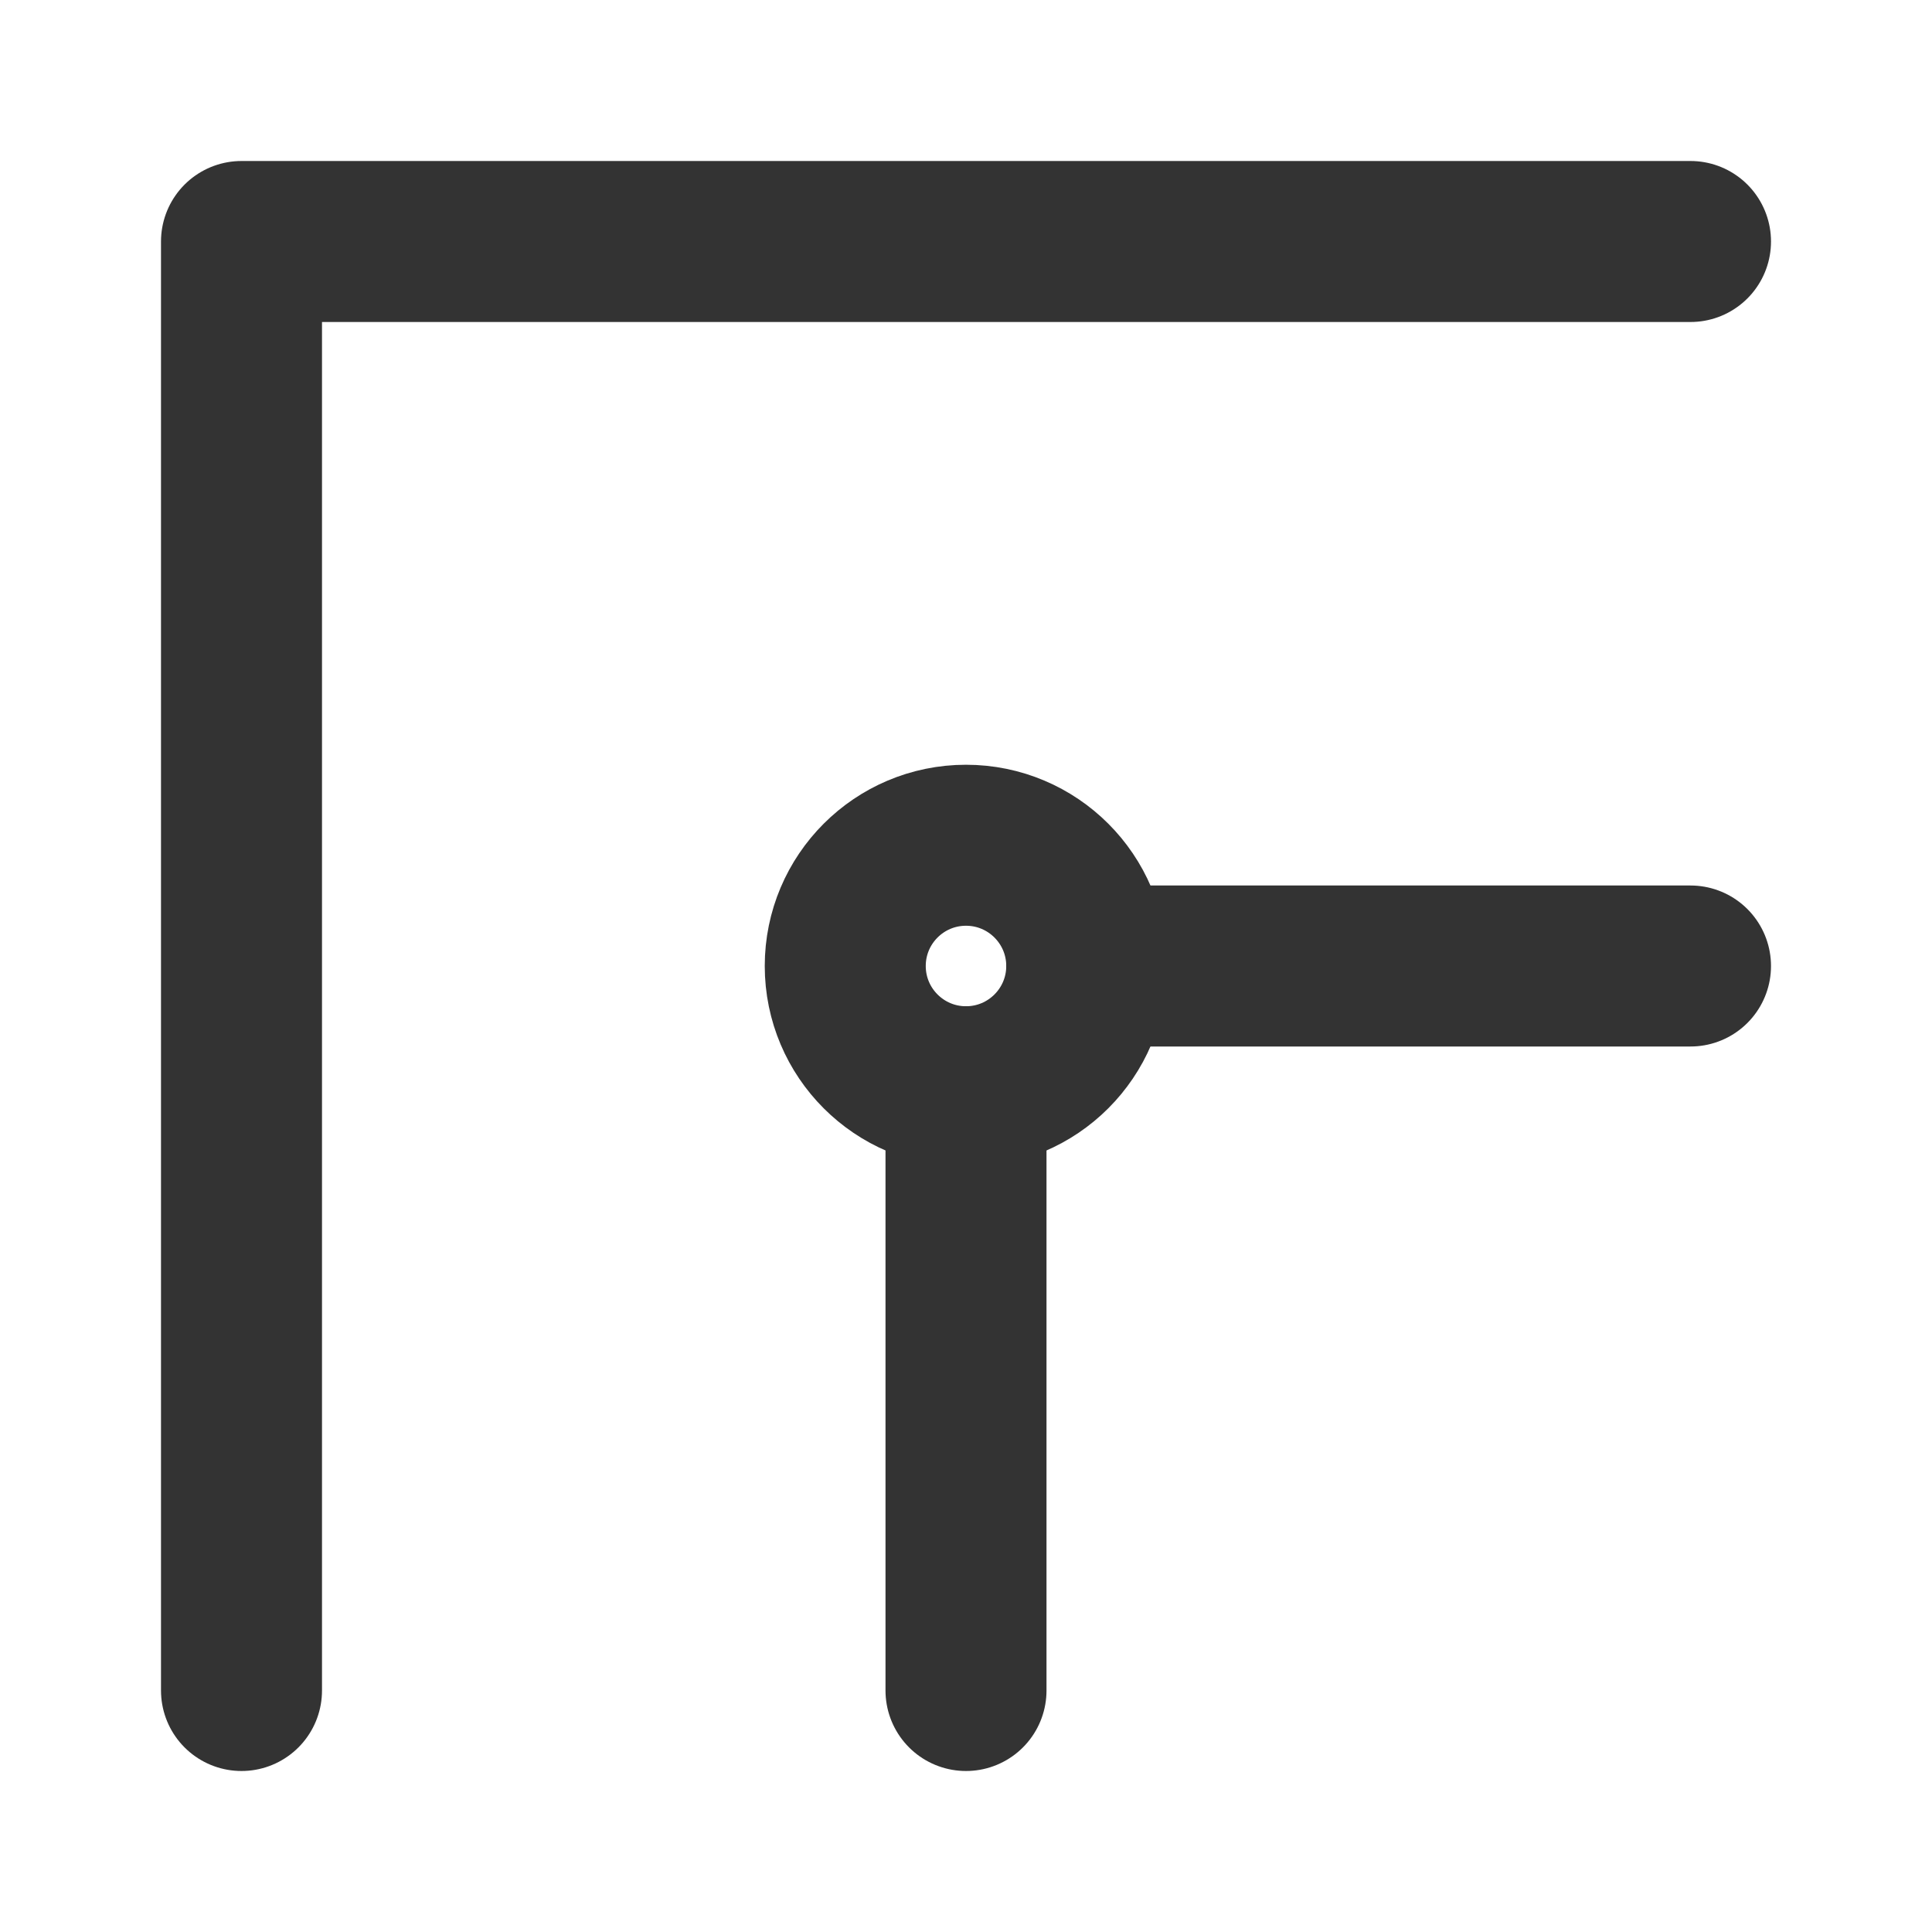
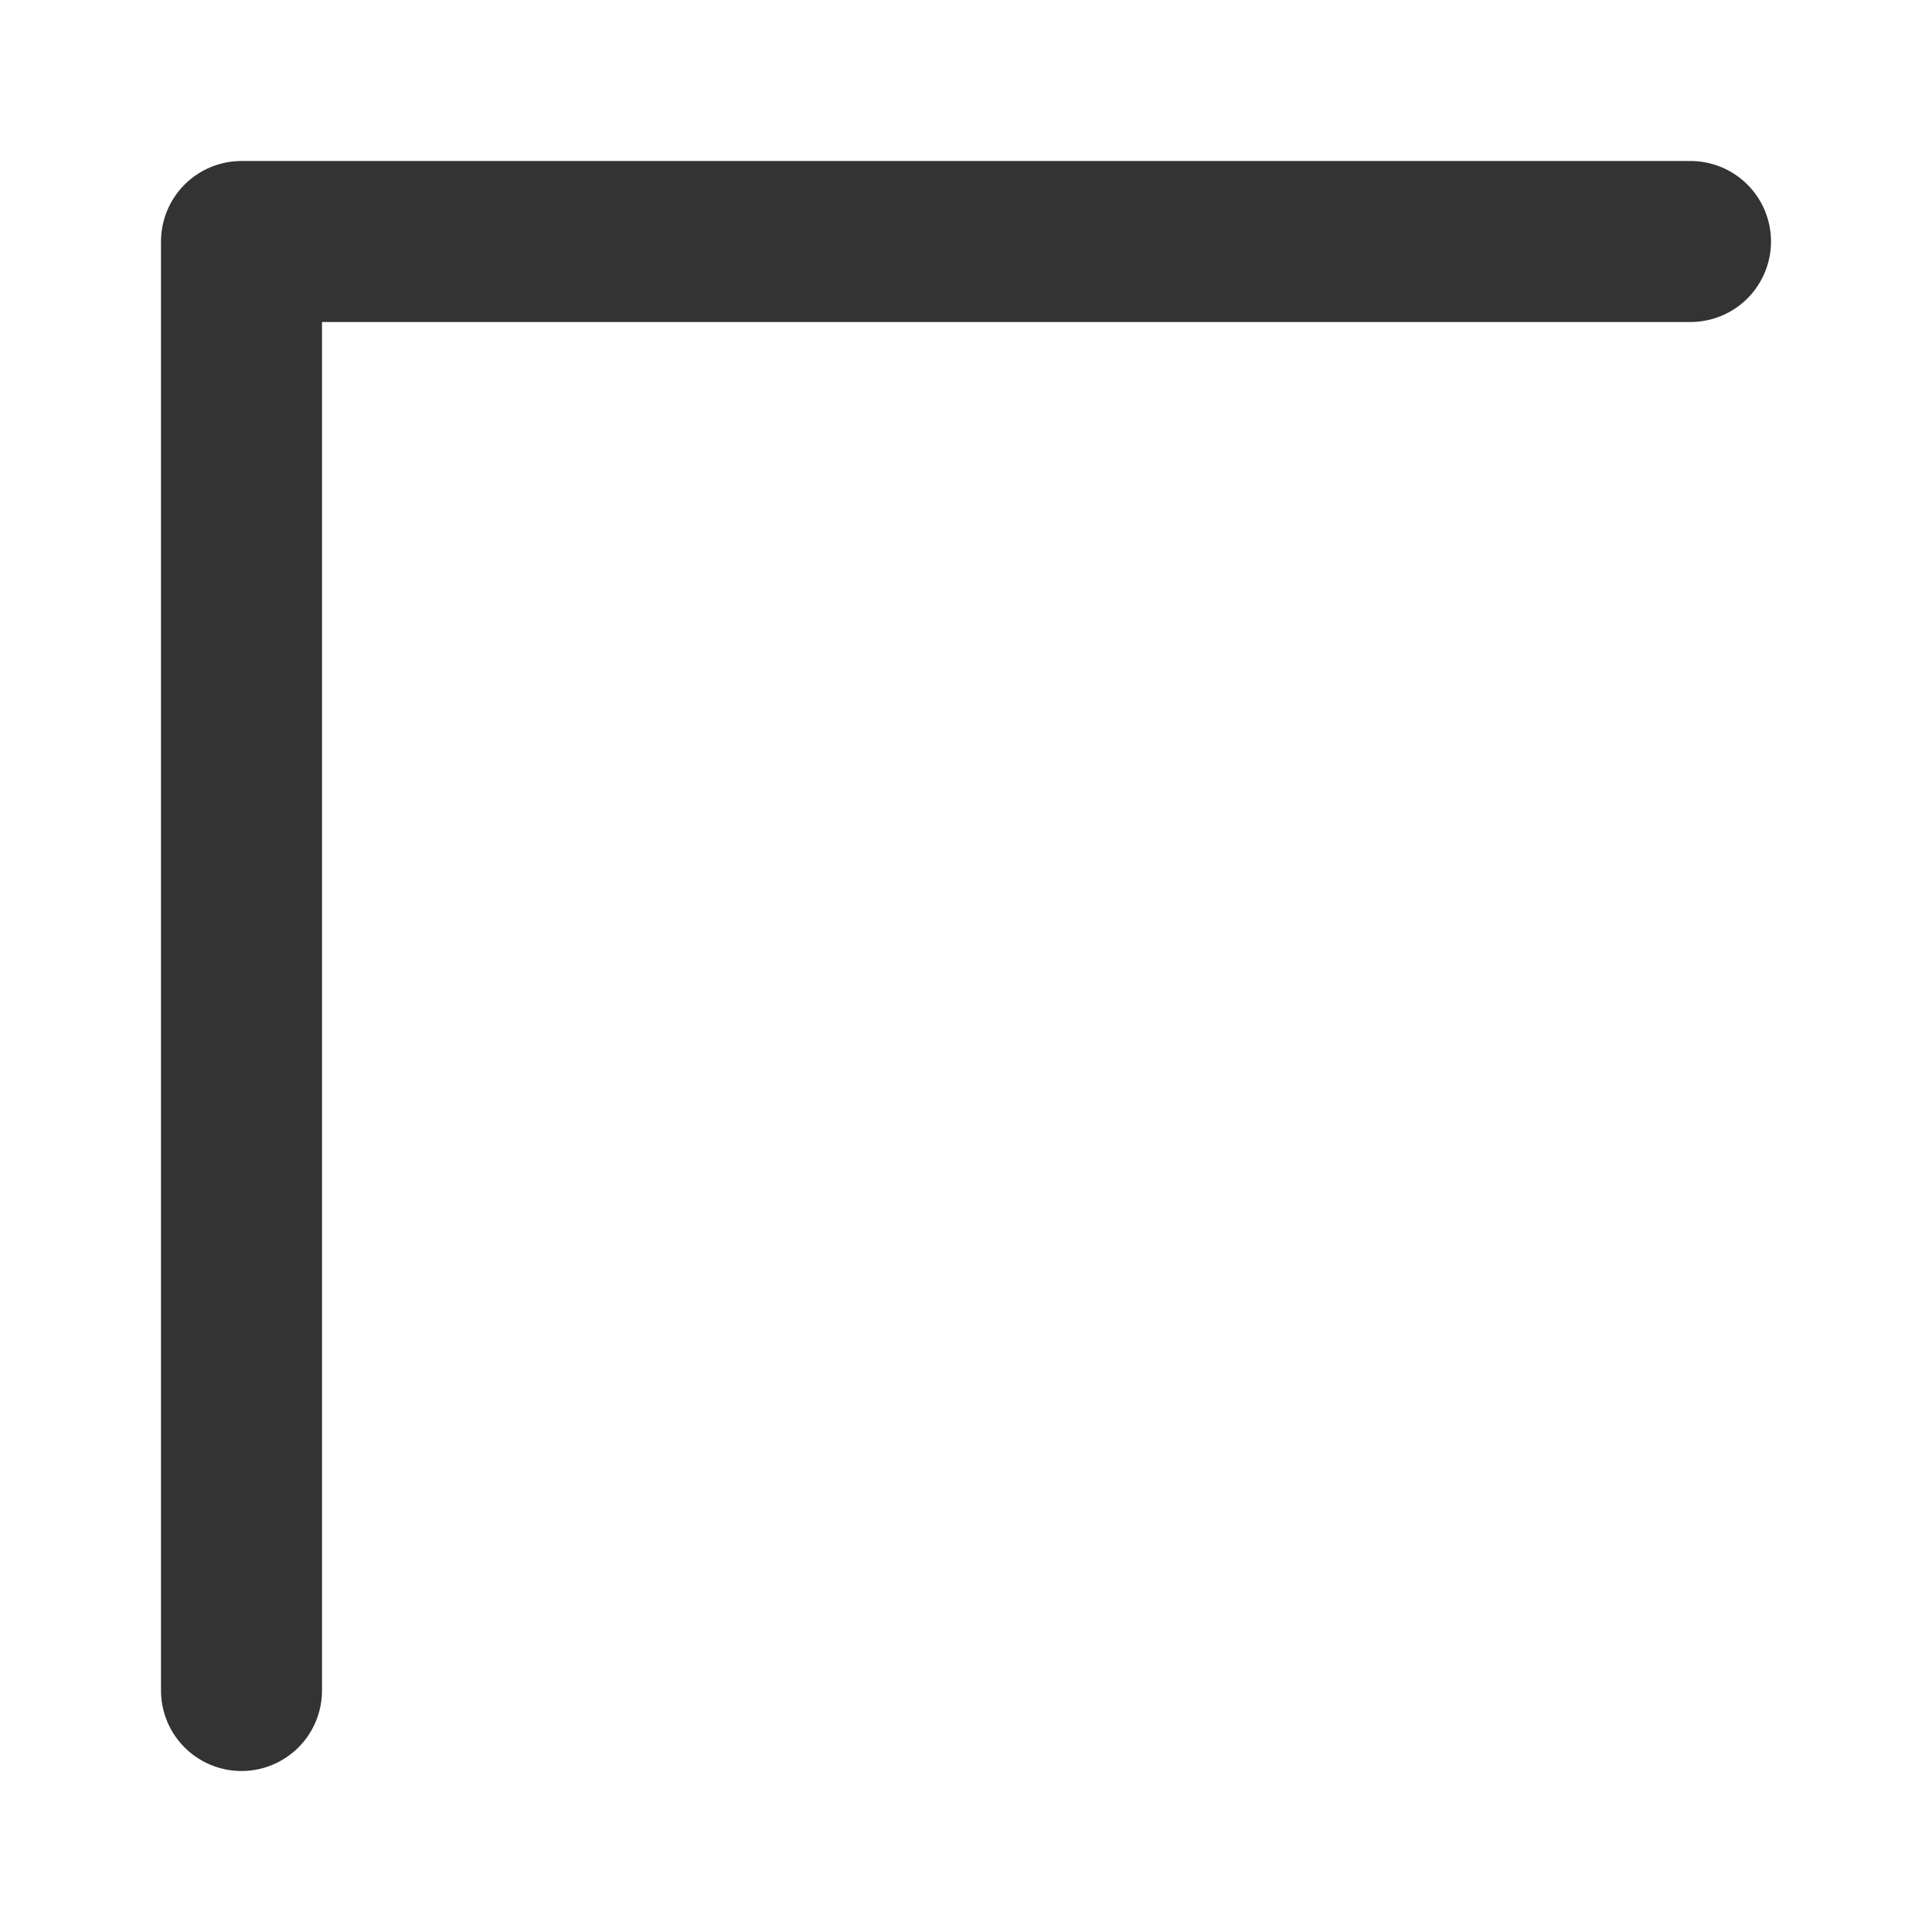
<svg xmlns="http://www.w3.org/2000/svg" width="24" height="24" viewBox="0 0 48 48" fill="none">
-   <path d="M24 42V27M42 24H27" stroke="#333" stroke-width="4" stroke-linecap="round" stroke-linejoin="round" />
-   <circle cx="24" cy="24" r="3" stroke="#333" stroke-width="4" stroke-linecap="round" stroke-linejoin="round" />
  <path d="M42 6H24H6V24V42" stroke="#333" stroke-width="4" stroke-linecap="round" stroke-linejoin="round" />
</svg>
